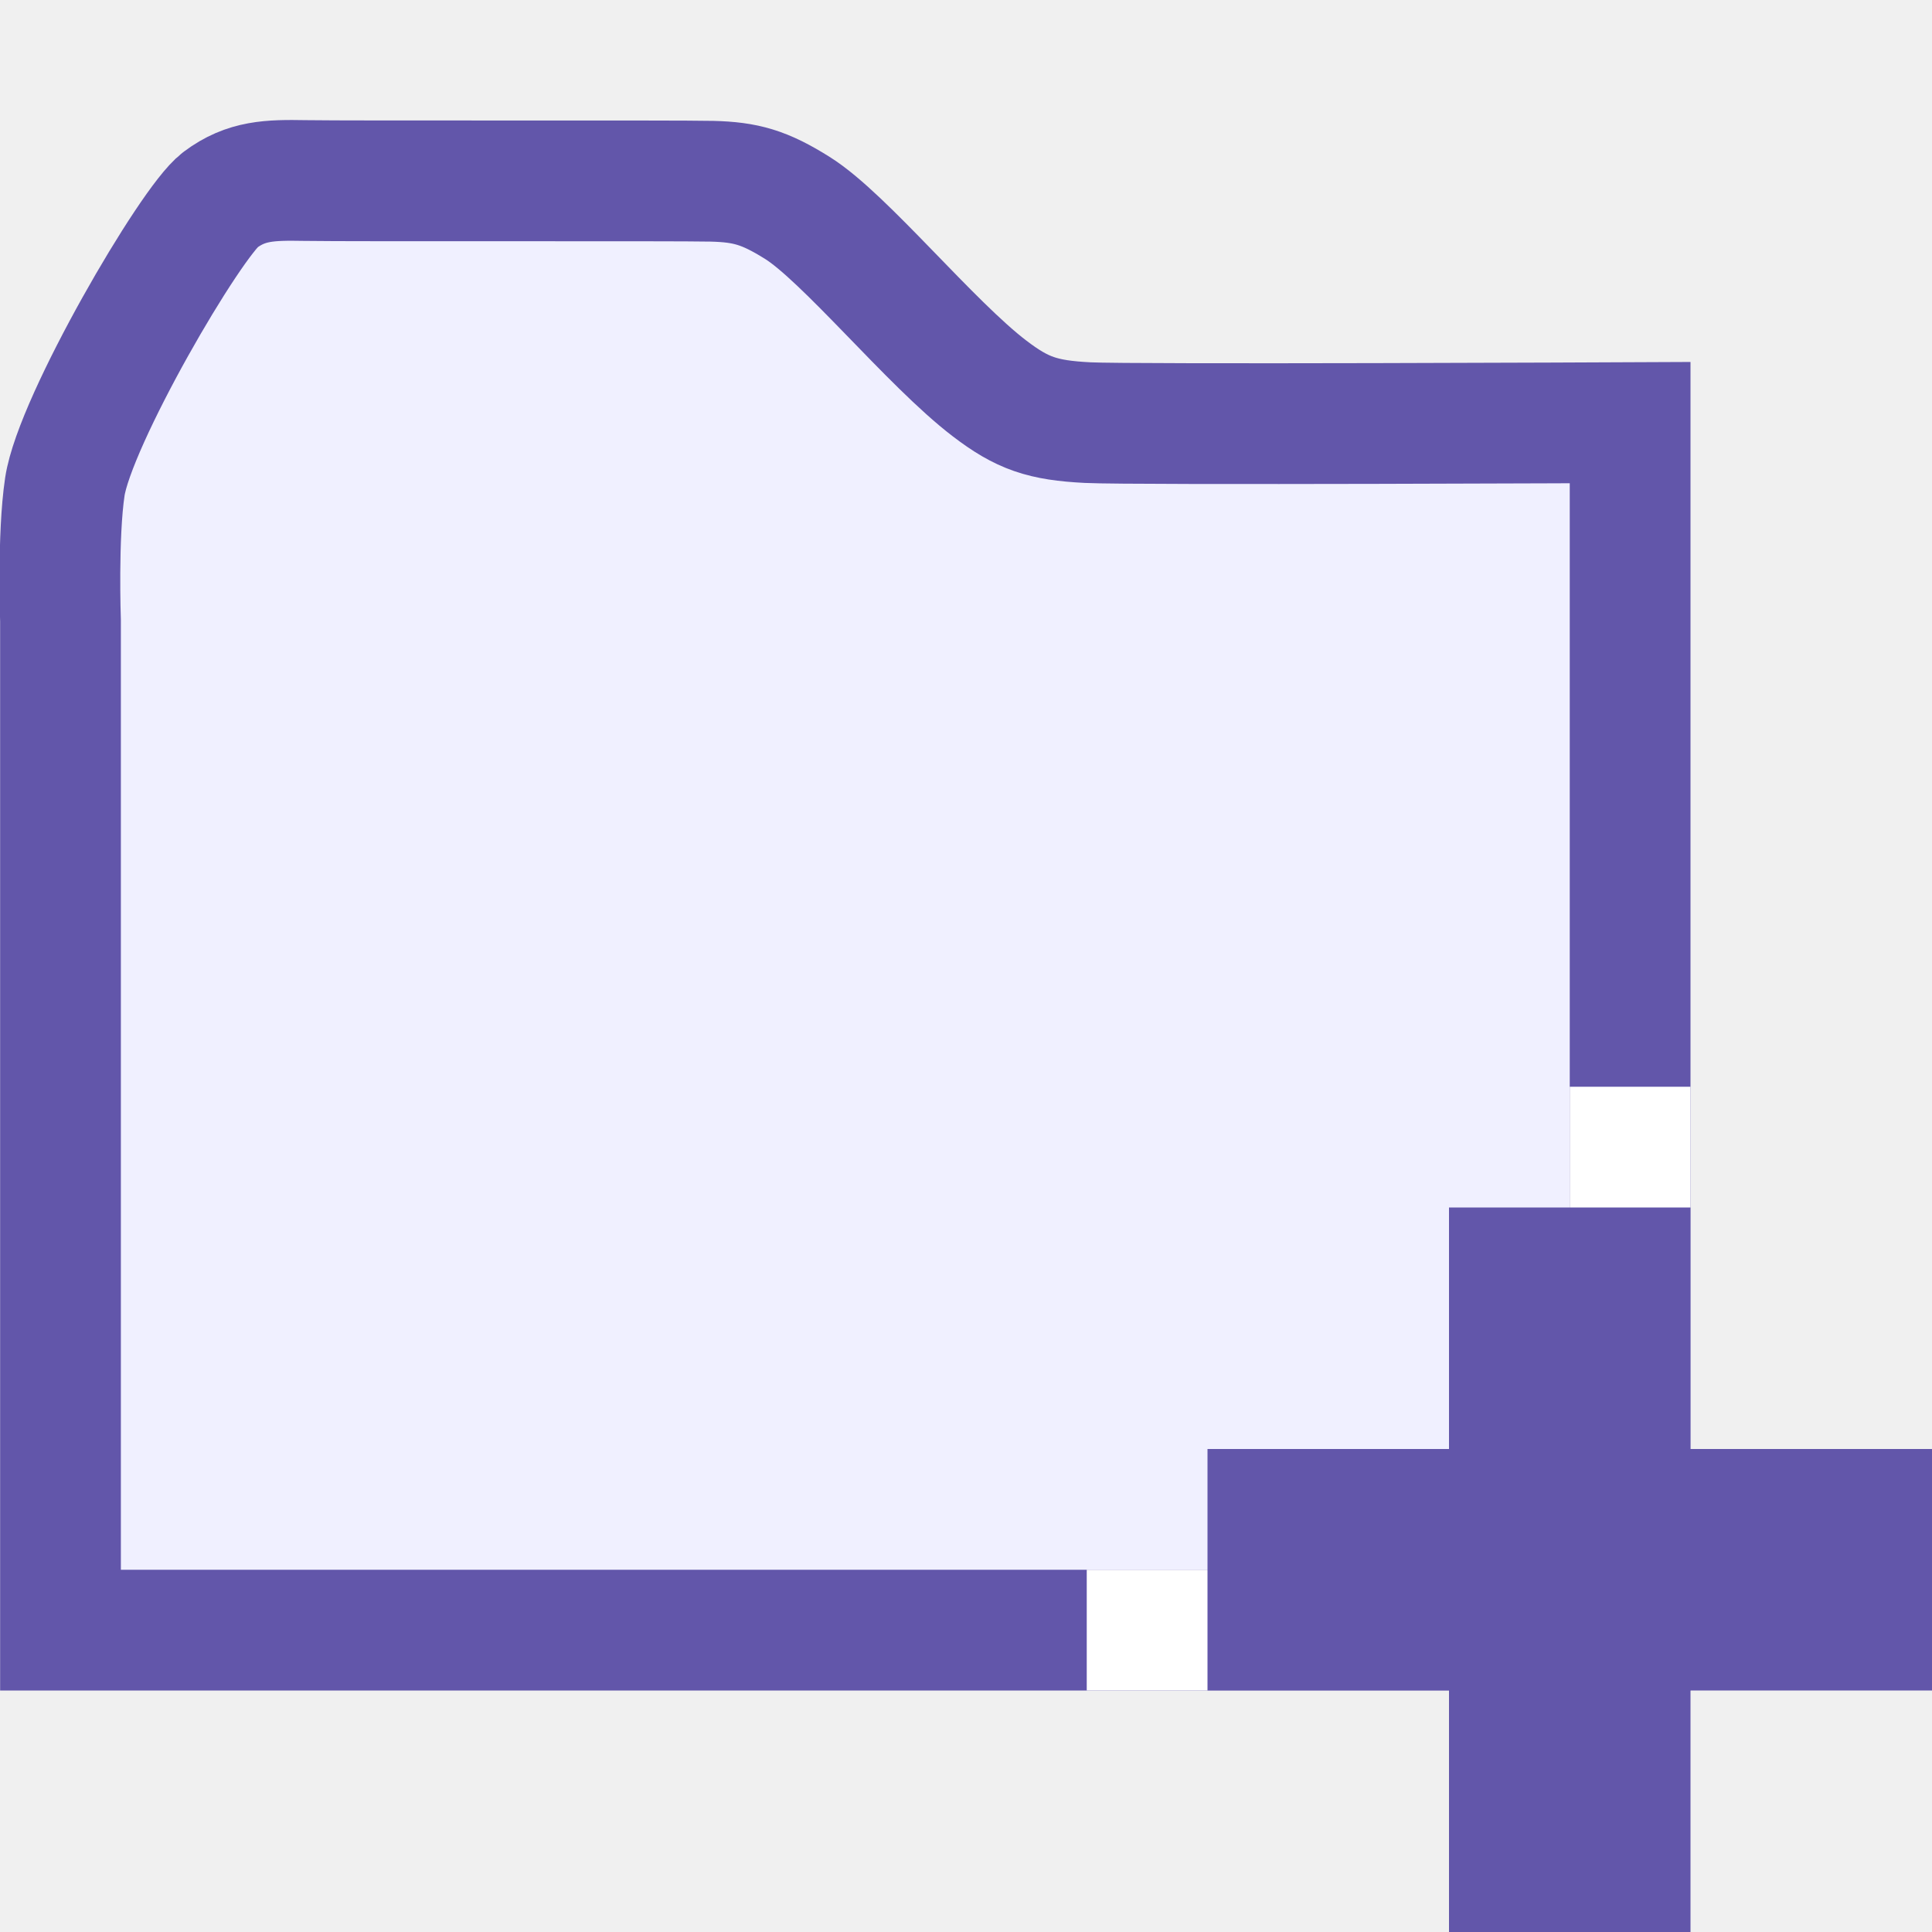
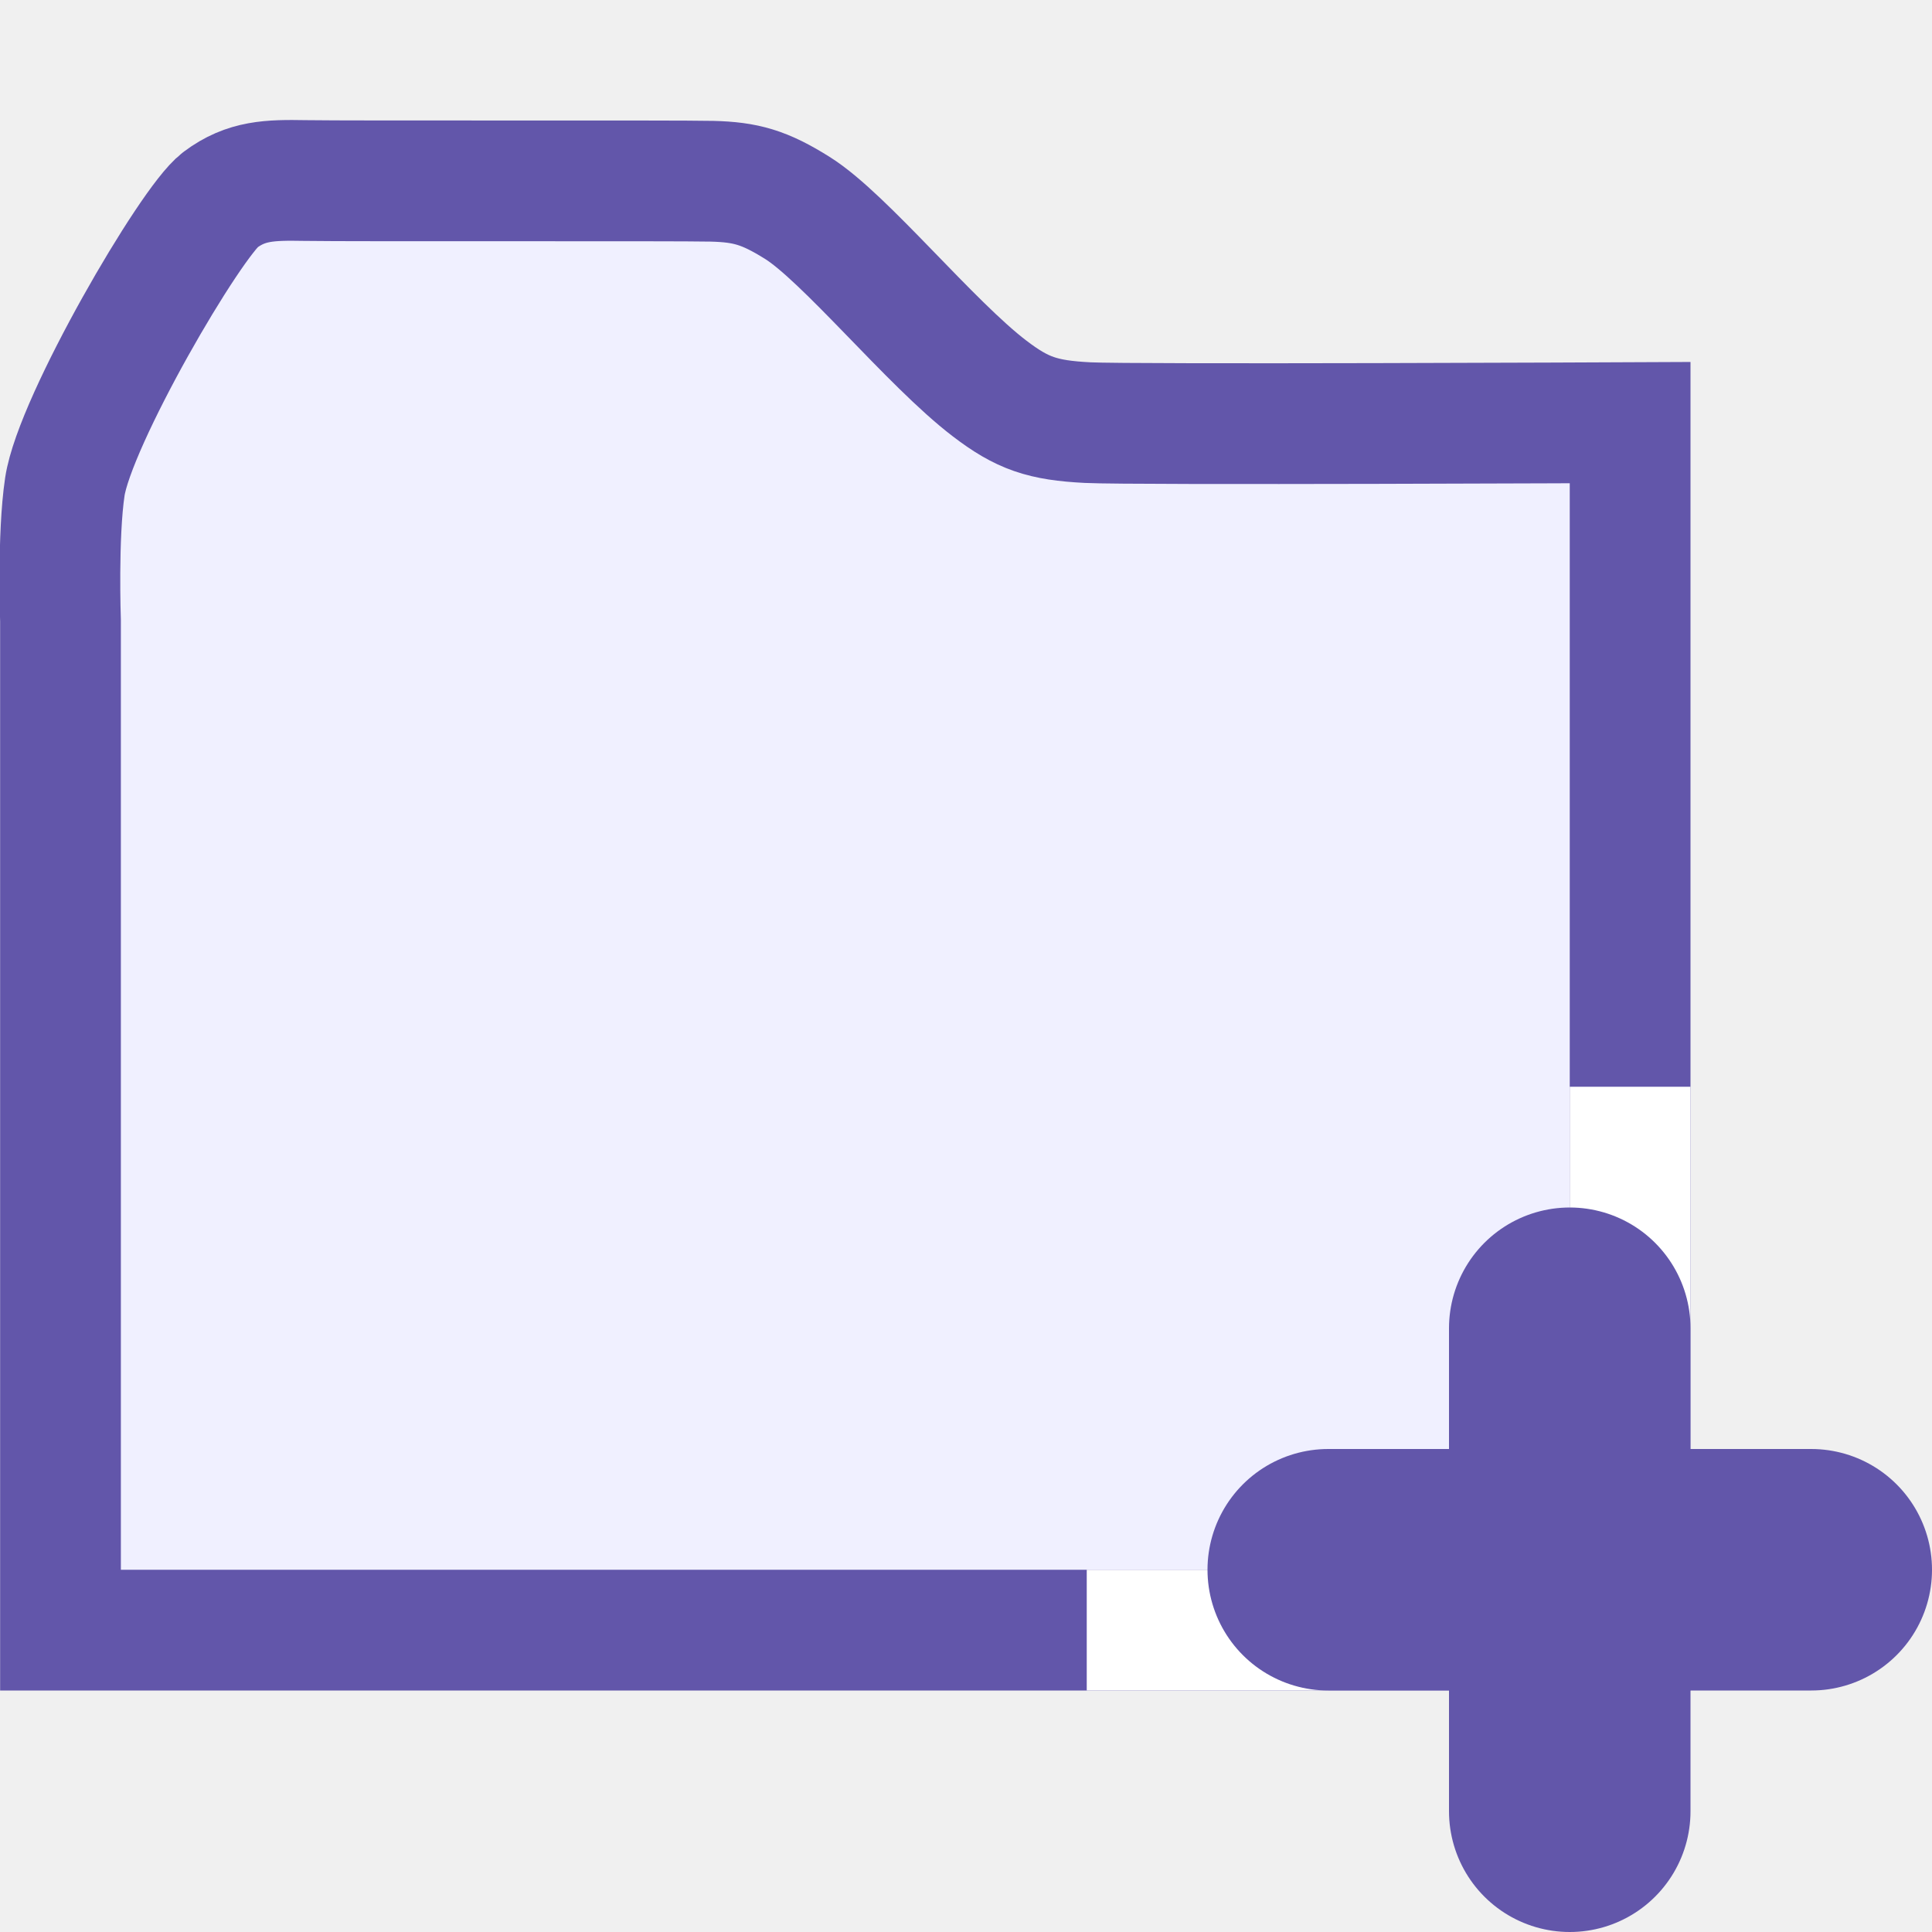
<svg xmlns="http://www.w3.org/2000/svg" width="16" height="16" version="1.1">
  <g transform="translate(-10 -182.36)">
    <path d="m17 195.86h6.5v-10s-4.117 0.019-4.492-1e-5c-0.374-0.019-0.542-0.076-0.813-0.283-0.489-0.373-1.201-1.252-1.593-1.496-0.27-0.169-0.425-0.213-0.705-0.22-0.305-7e-3 -2.969 5.3e-4 -3.374-6e-3 -0.288-5e-3 -0.484-1e-3 -0.699 0.16-0.244 0.182-1.205 1.83-1.287 2.376-0.061 0.407-0.036 1.11-0.036 1.11v8.359z" fill="#f0f0ff" stroke="#6256aa" stroke-width="1px" />
    <g fill="none">
      <path d="m19 195.86h4.5v-4.5" stroke="#fff" stroke-width="1px" />
-       <path d="m23 192.36v6" stroke="#6256aa" stroke-width="2" />
-       <path d="m20 195.36h6" stroke="#6256aa" stroke-width="2" />
+       <path d="m21 195.36h4" stroke="#6256aa" stroke-linecap="round" stroke-width="2" />
+       <path d="m23 193.36v4" stroke="#6256aa" stroke-linecap="round" stroke-width="2" />
    </g>
  </g>
</svg>
